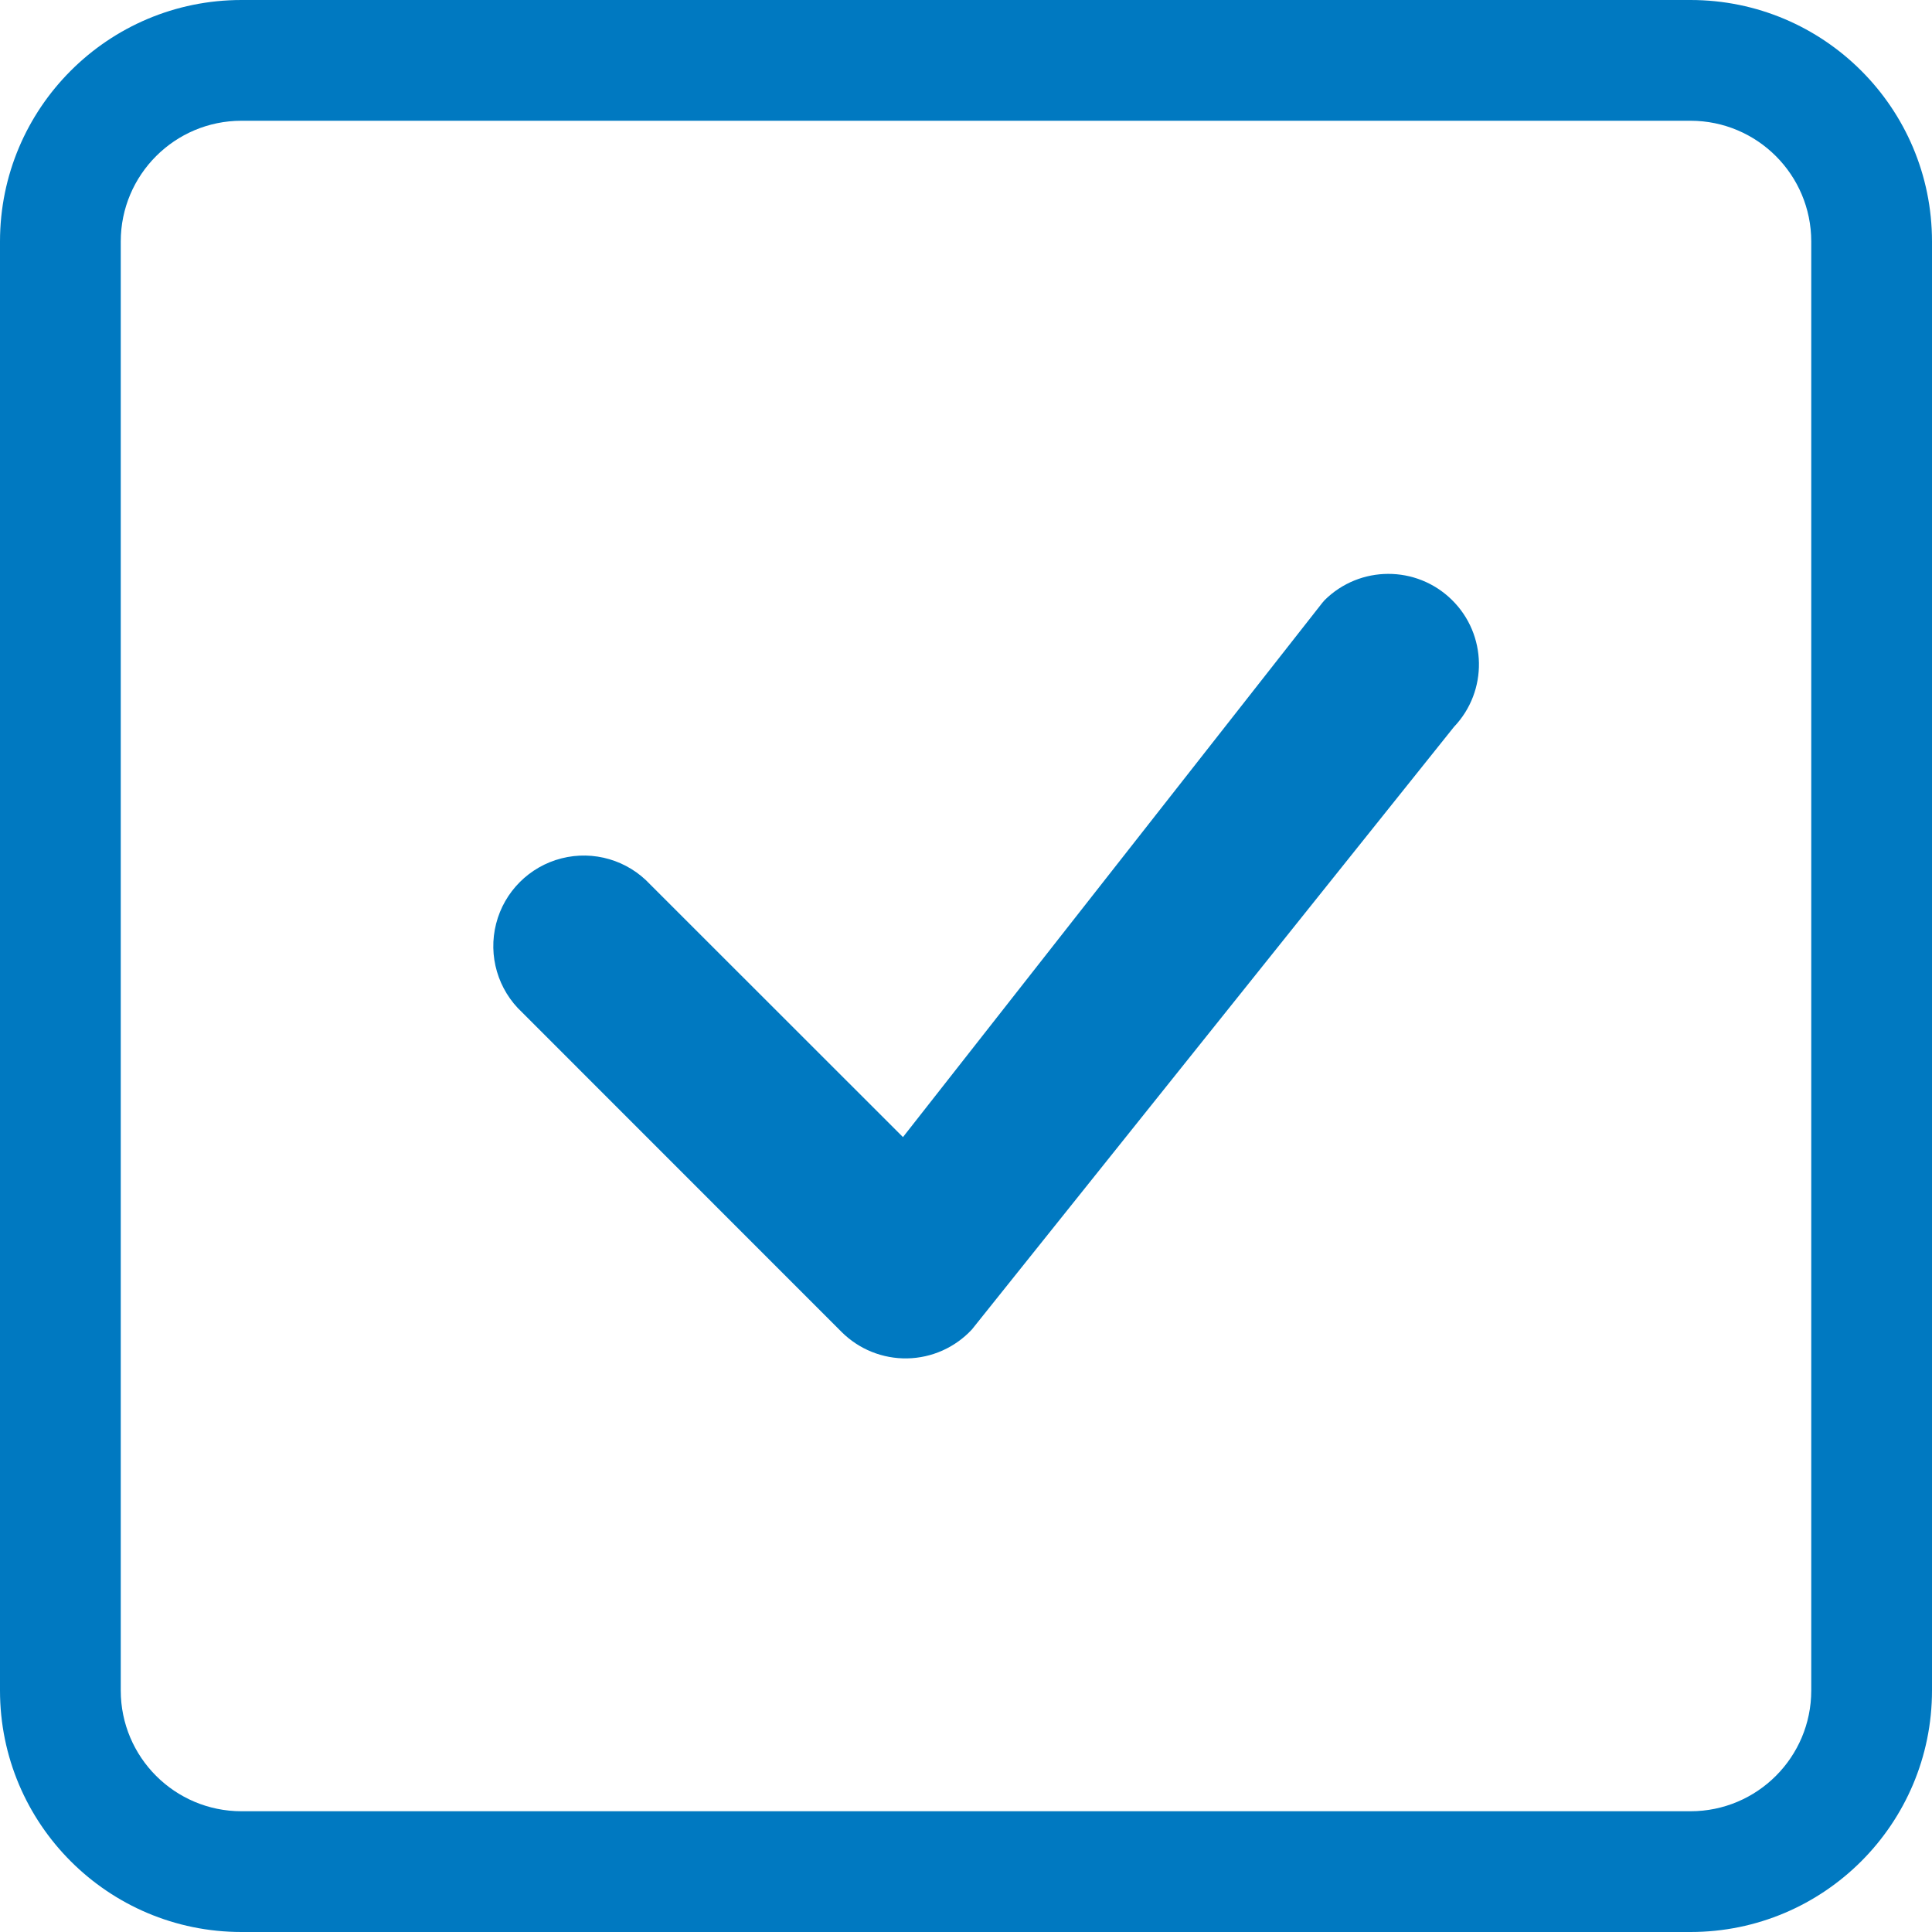
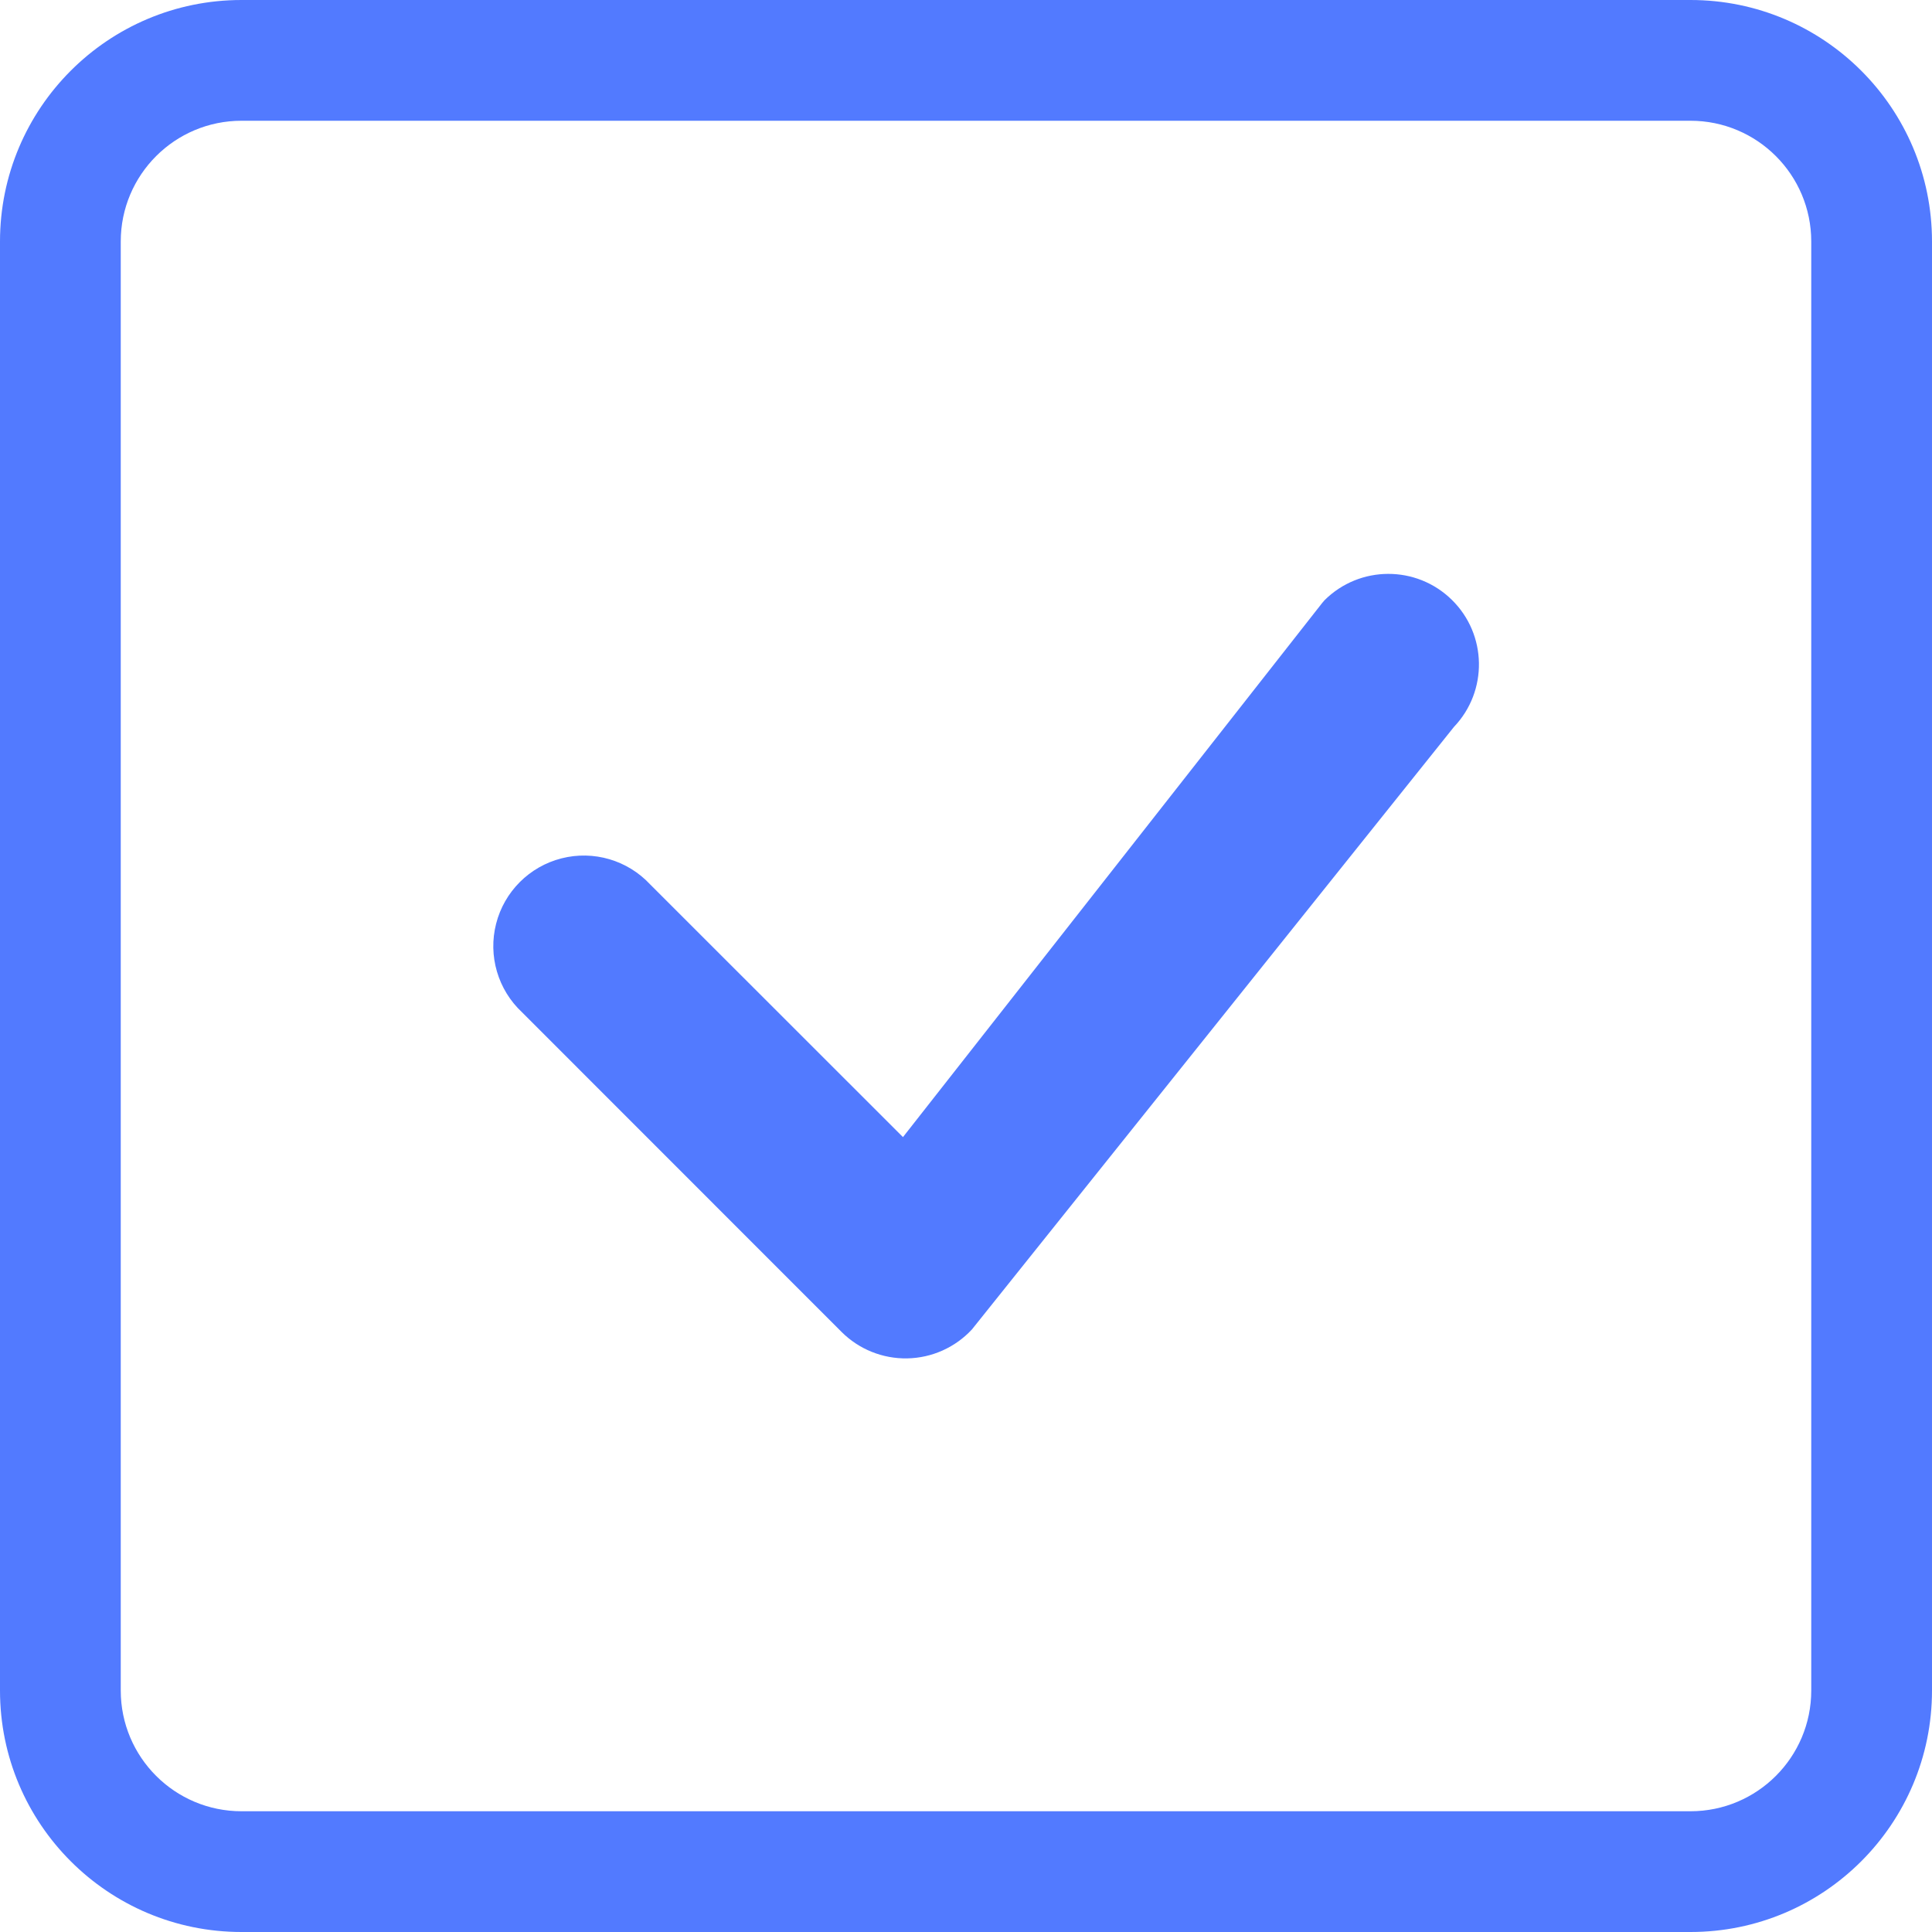
- <svg xmlns="http://www.w3.org/2000/svg" fill="#0079C1" viewBox="0 0 16 16">
+ <svg xmlns="http://www.w3.org/2000/svg" fill="#527aff" viewBox="0 0 16 16">
  <path d="M14 1a1 1 0 0 1 1 1v12a1 1 0 0 1-1 1H2a1 1 0 0 1-1-1V2a1 1 0 0 1 1-1zM2 0a2 2 0 0 0-2 2v12a2 2 0 0 0 2 2h12a2 2 0 0 0 2-2V2a2 2 0 0 0-2-2z" />
  <path d="M10.97 4.97a.75.75 0 0 1 1.071 1.05l-3.992 4.99a.75.75 0 0 1-1.08.02L4.324 8.384a.75.75 0 1 1 1.06-1.06l2.094 2.093 3.473-4.425z" />
</svg>
